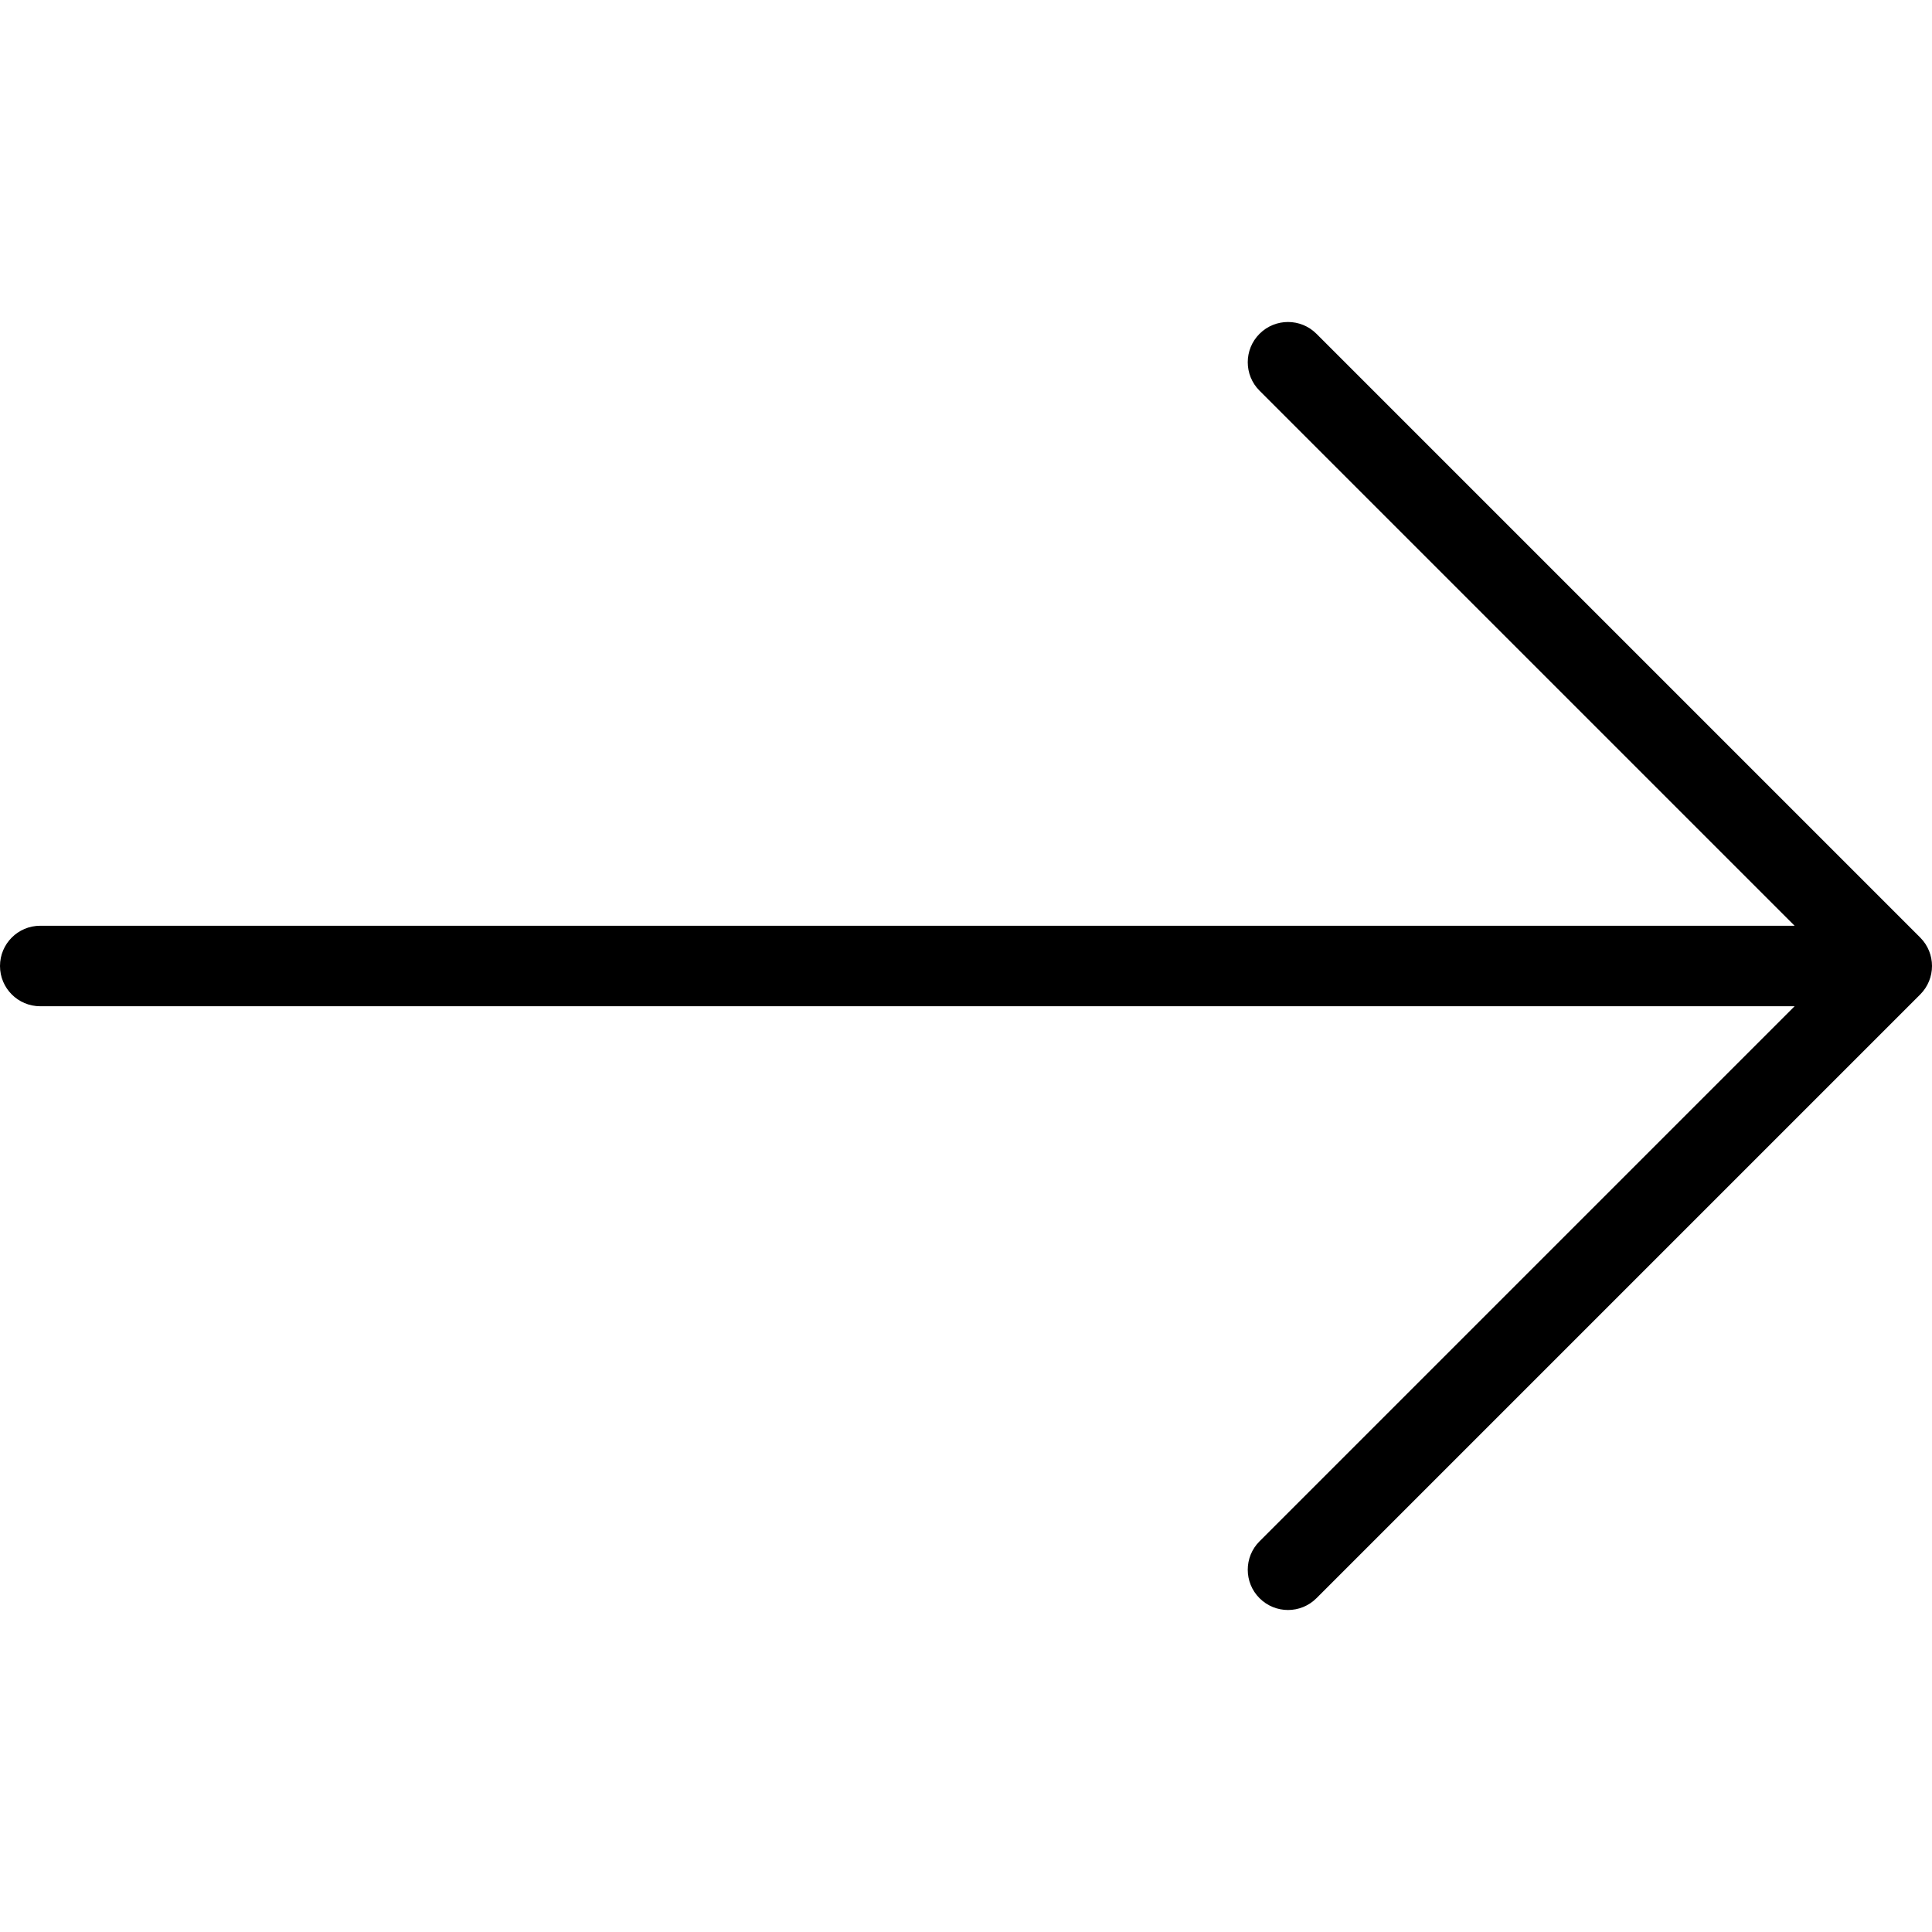
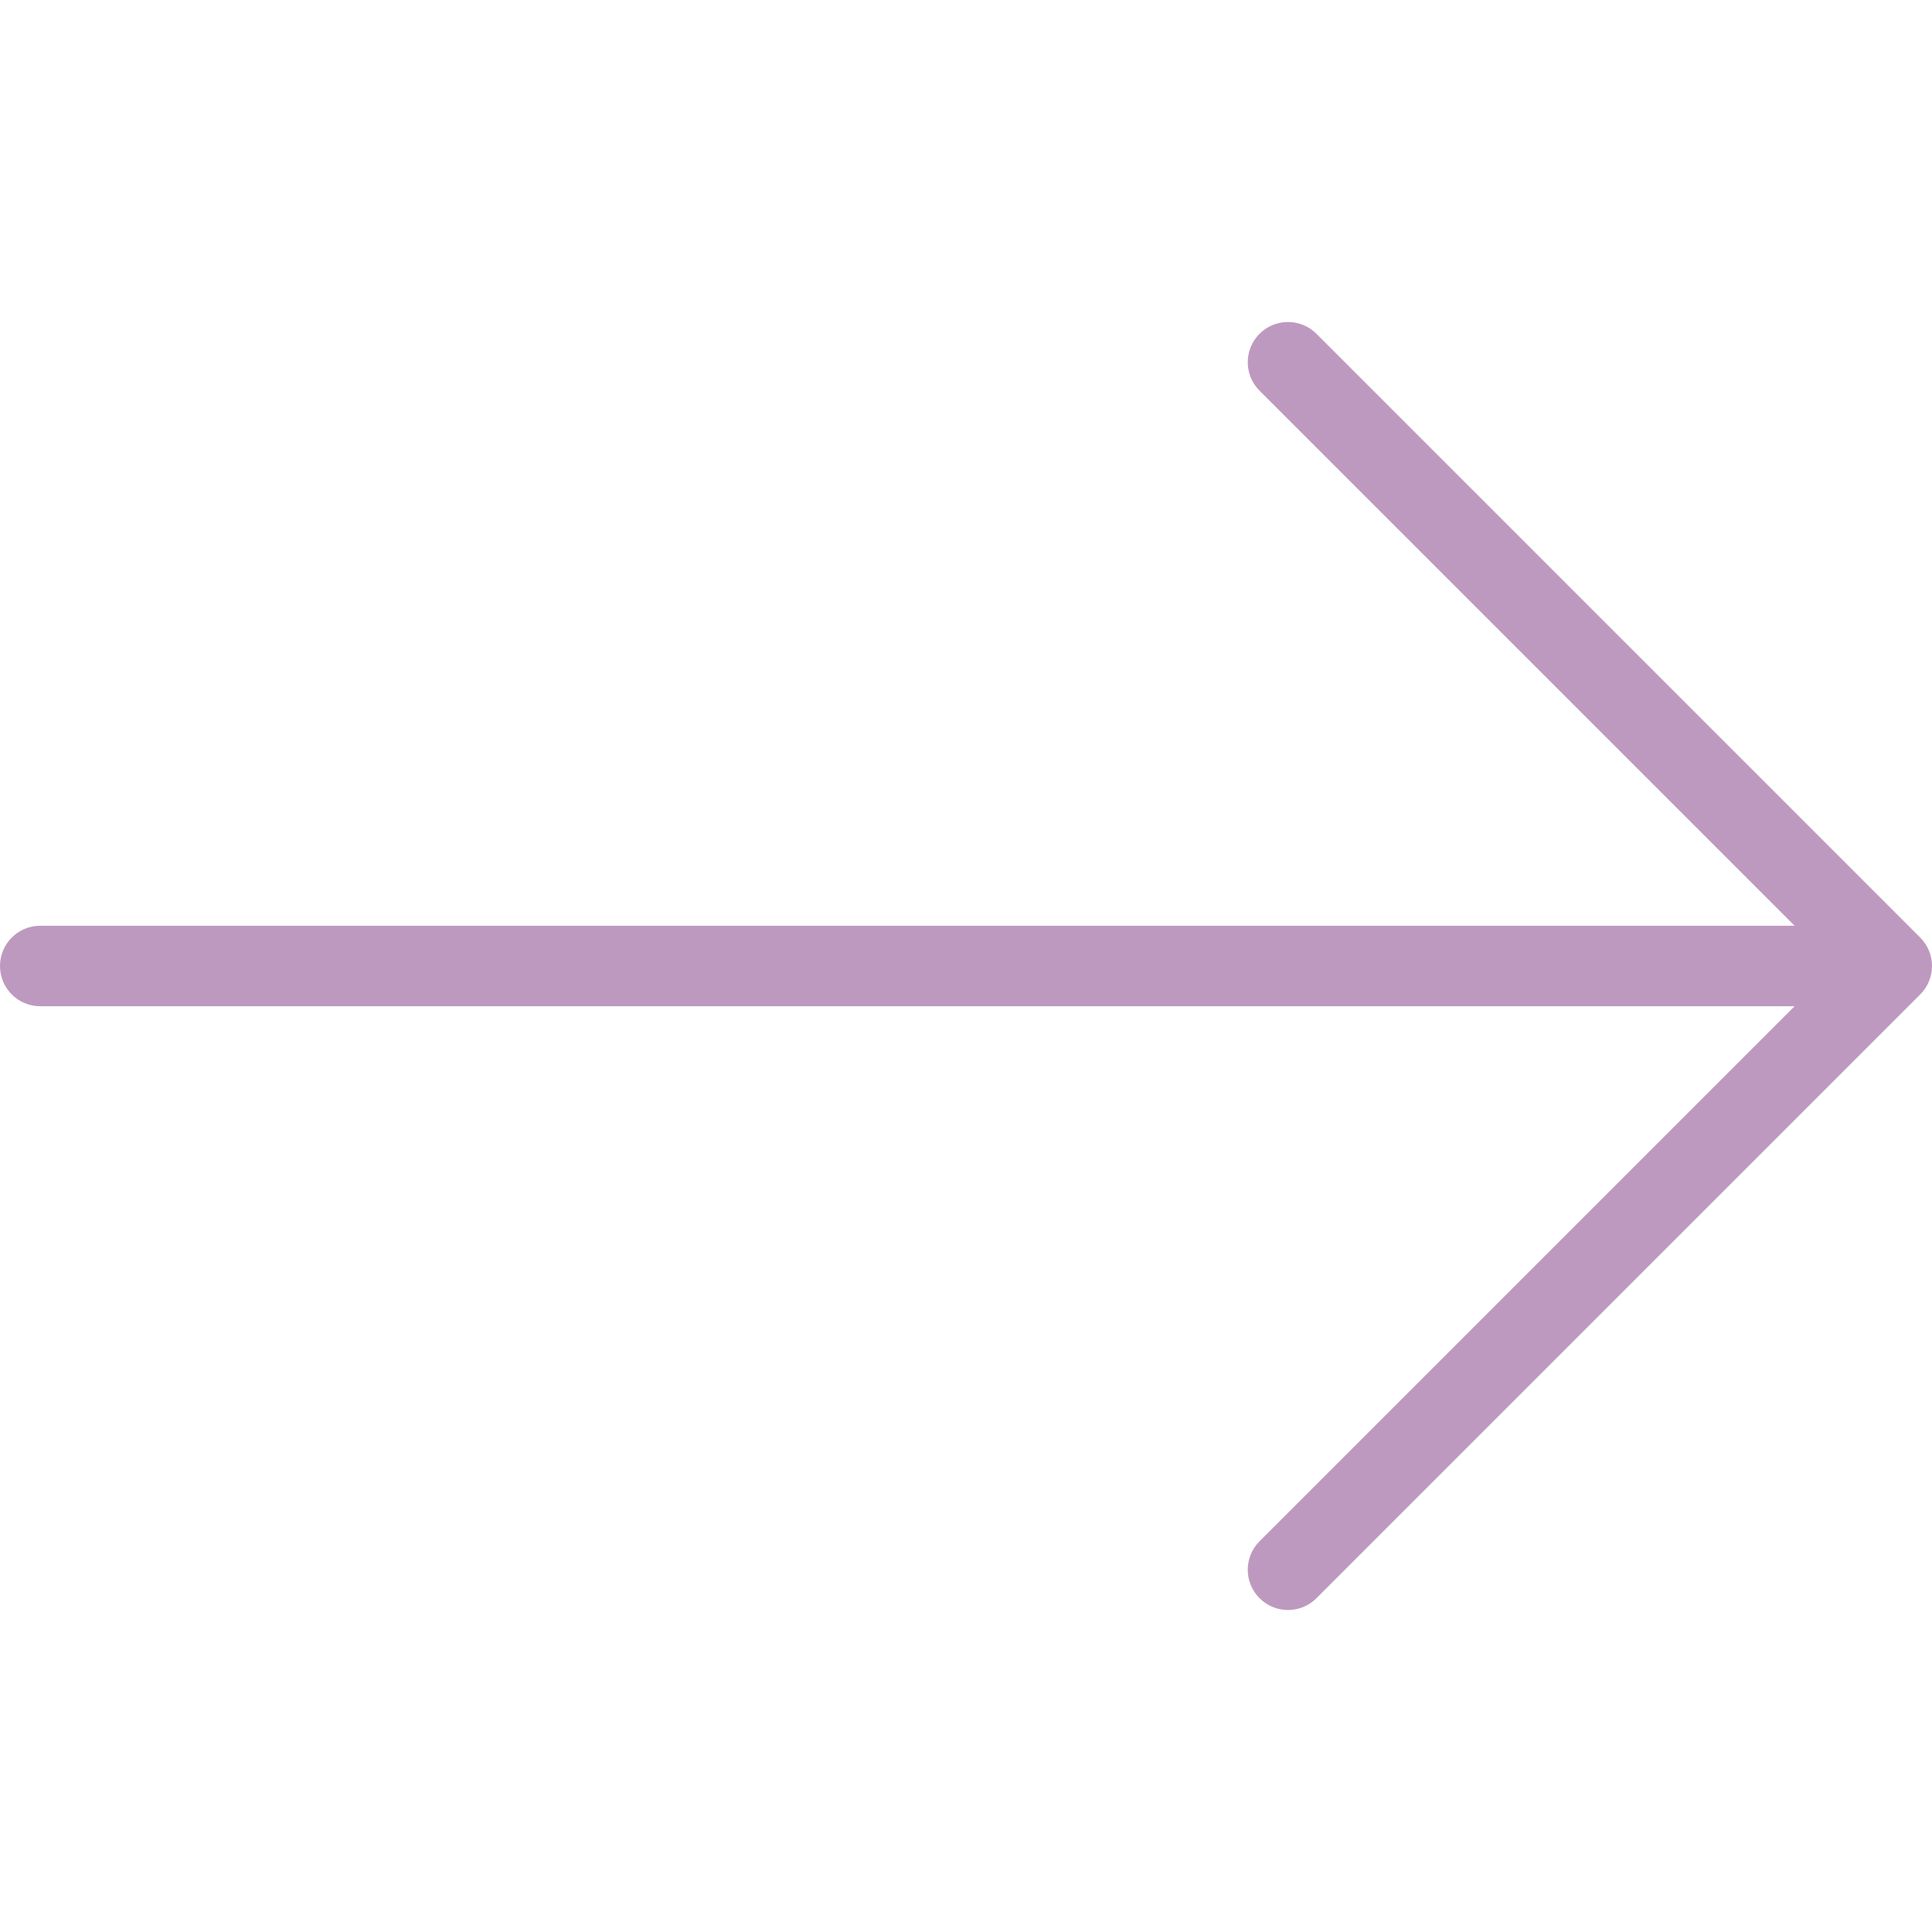
<svg xmlns="http://www.w3.org/2000/svg" version="1.1" id="Layer_1" x="0px" y="0px" viewBox="0 0 512 512" style="enable-background:new 0 0 512 512;" xml:space="preserve">
  <g>
    <g>
-       <path d="M508.875,248.458l-160-160c-4.167-4.167-10.917-4.167-15.083,0c-4.167,4.167-4.167,10.917,0,15.083l141.792,141.792    H10.667C4.771,245.333,0,250.104,0,256s4.771,10.667,10.667,10.667h464.917L333.792,408.458c-4.167,4.167-4.167,10.917,0,15.083    c2.083,2.083,4.813,3.125,7.542,3.125c2.729,0,5.458-1.042,7.542-3.125l160-160C513.042,259.375,513.042,252.625,508.875,248.458z    " />
+       <path d="M508.875,248.458l-160-160c-4.167-4.167-10.917-4.167-15.083,0c-4.167,4.167-4.167,10.917,0,15.083l141.792,141.792    H10.667C4.771,245.333,0,250.104,0,256s4.771,10.667,10.667,10.667h464.917L333.792,408.458c-4.167,4.167-4.167,10.917,0,15.083    c2.083,2.083,4.813,3.125,7.542,3.125c2.729,0,5.458-1.042,7.542-3.125l160-160C513.042,259.375,513.042,252.625,508.875,248.458z    " fill="#be99bf" />
    </g>
  </g>
  <g>
</g>
  <g>
</g>
  <g>
</g>
  <g>
</g>
  <g>
</g>
  <g>
</g>
  <g>
</g>
  <g>
</g>
  <g>
</g>
  <g>
</g>
  <g>
</g>
  <g>
</g>
  <g>
</g>
  <g>
</g>
  <g>
</g>
</svg>
